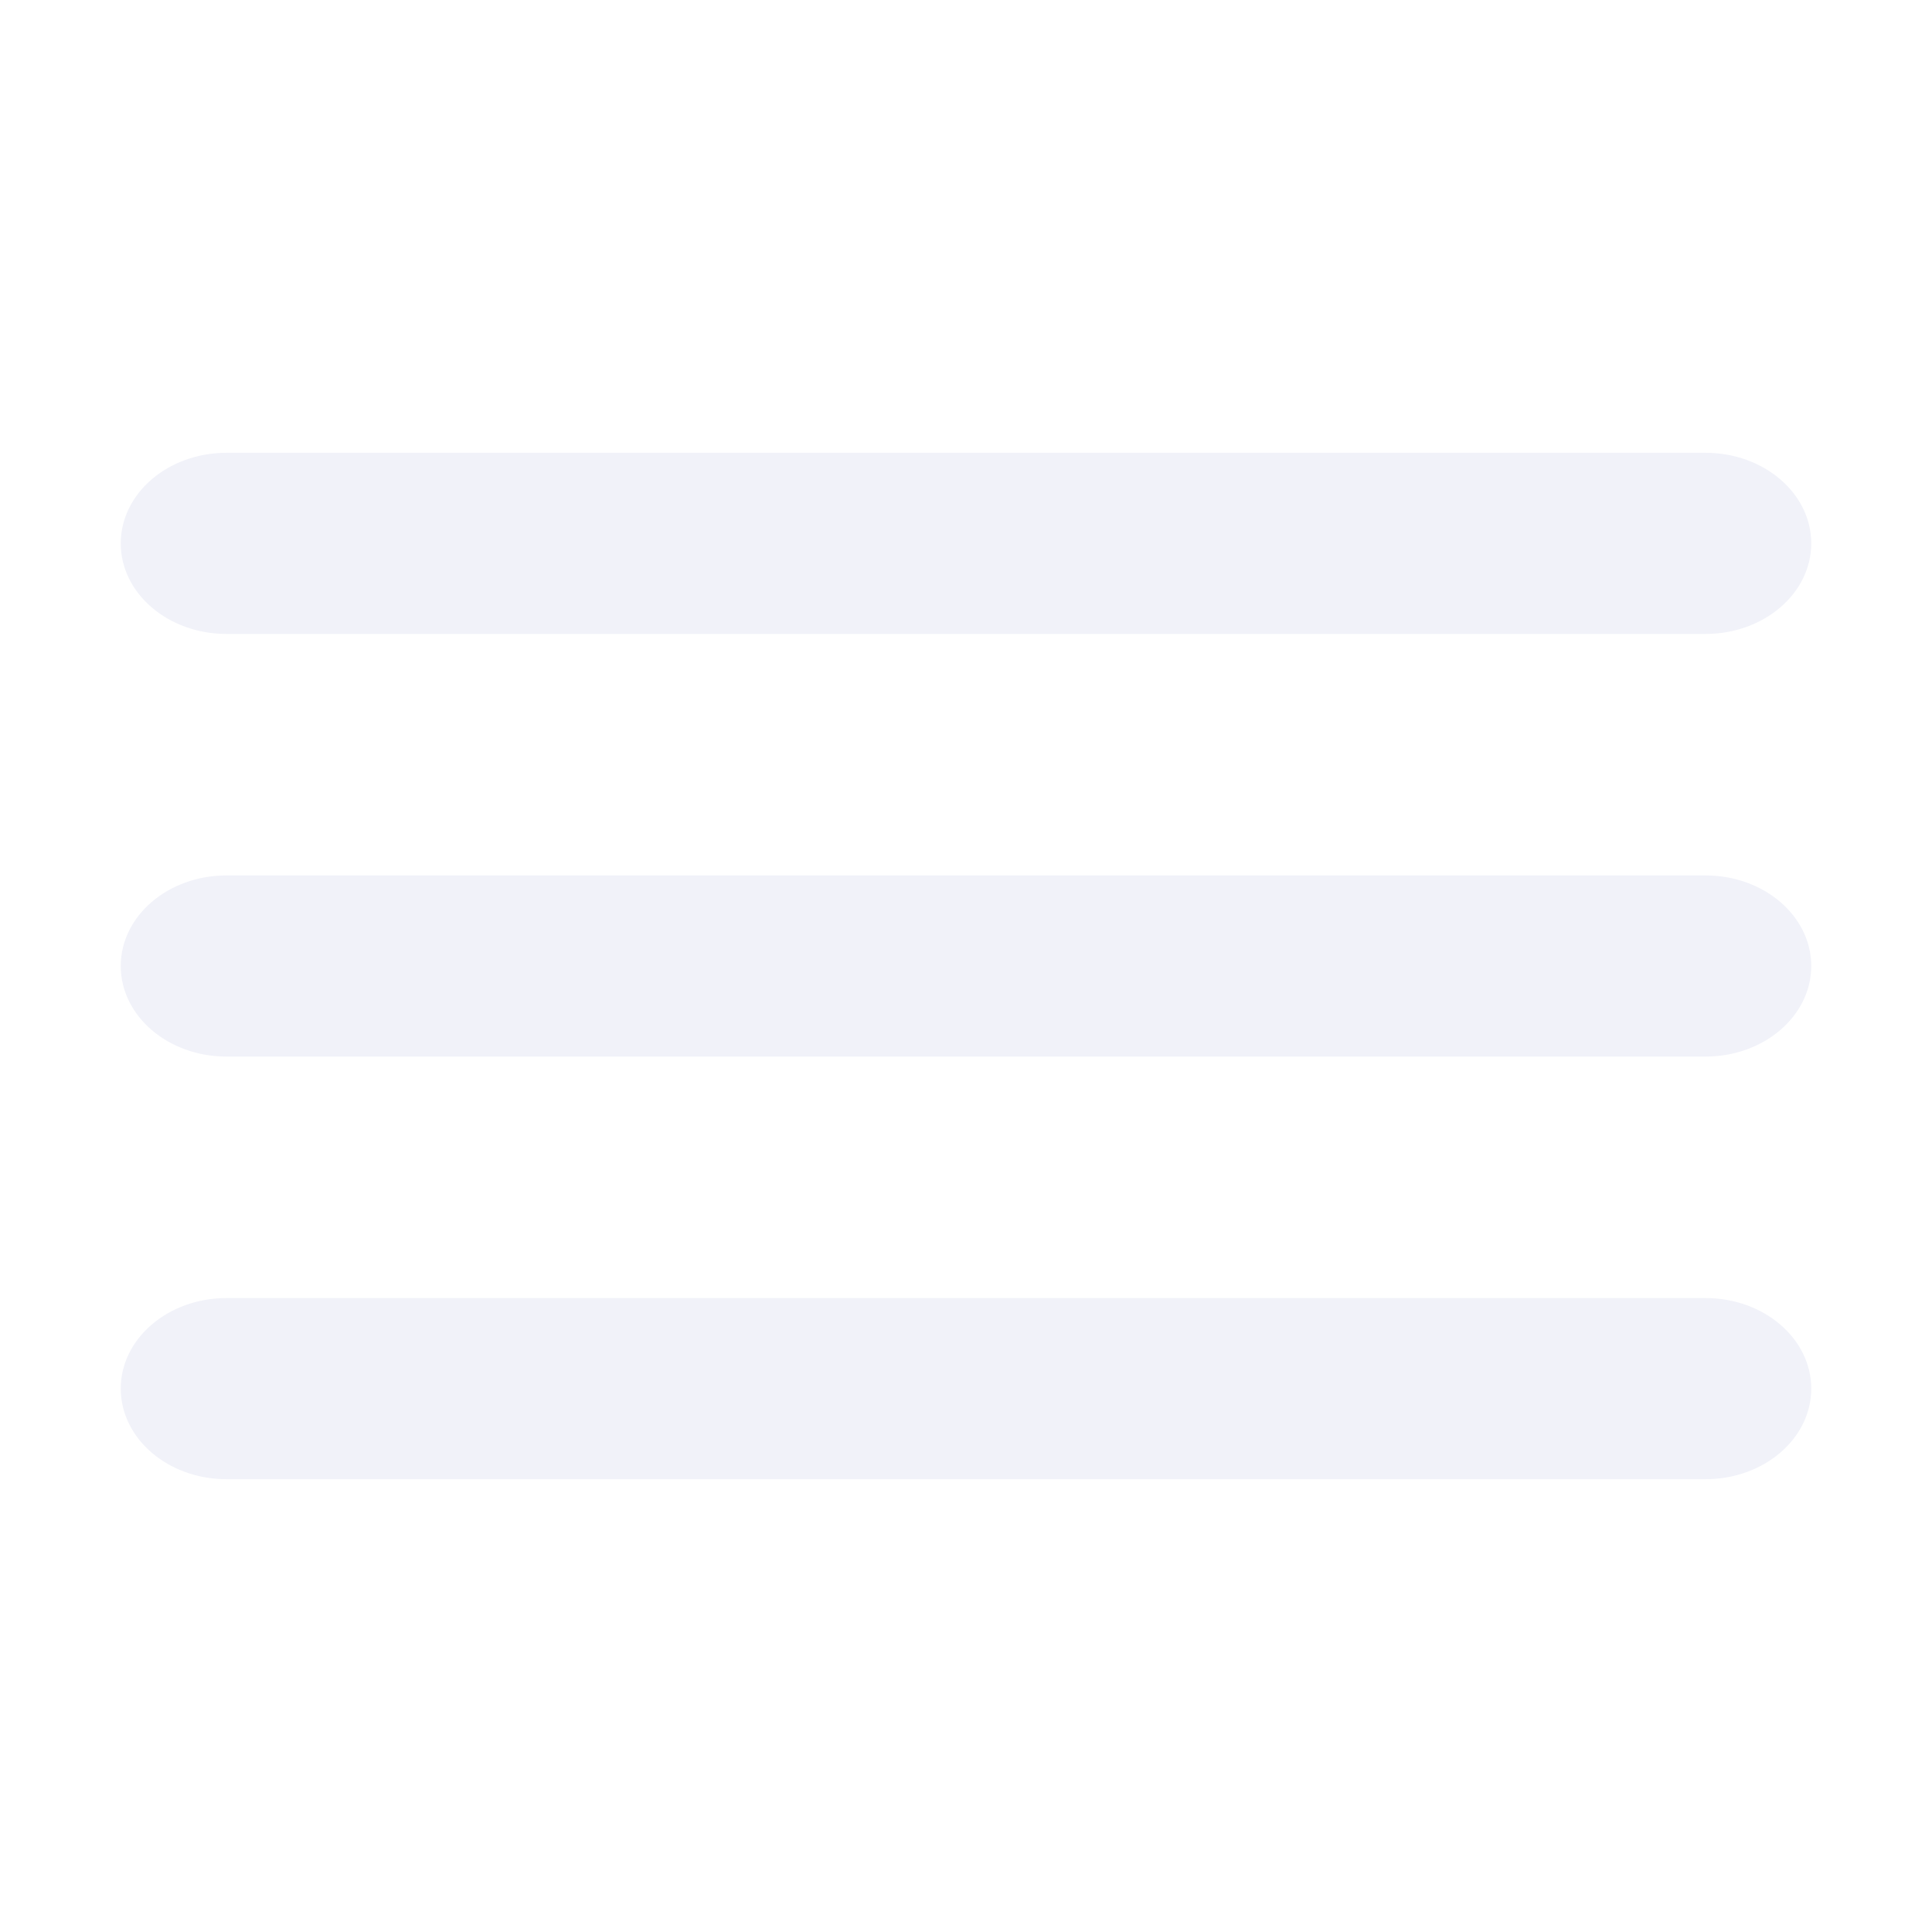
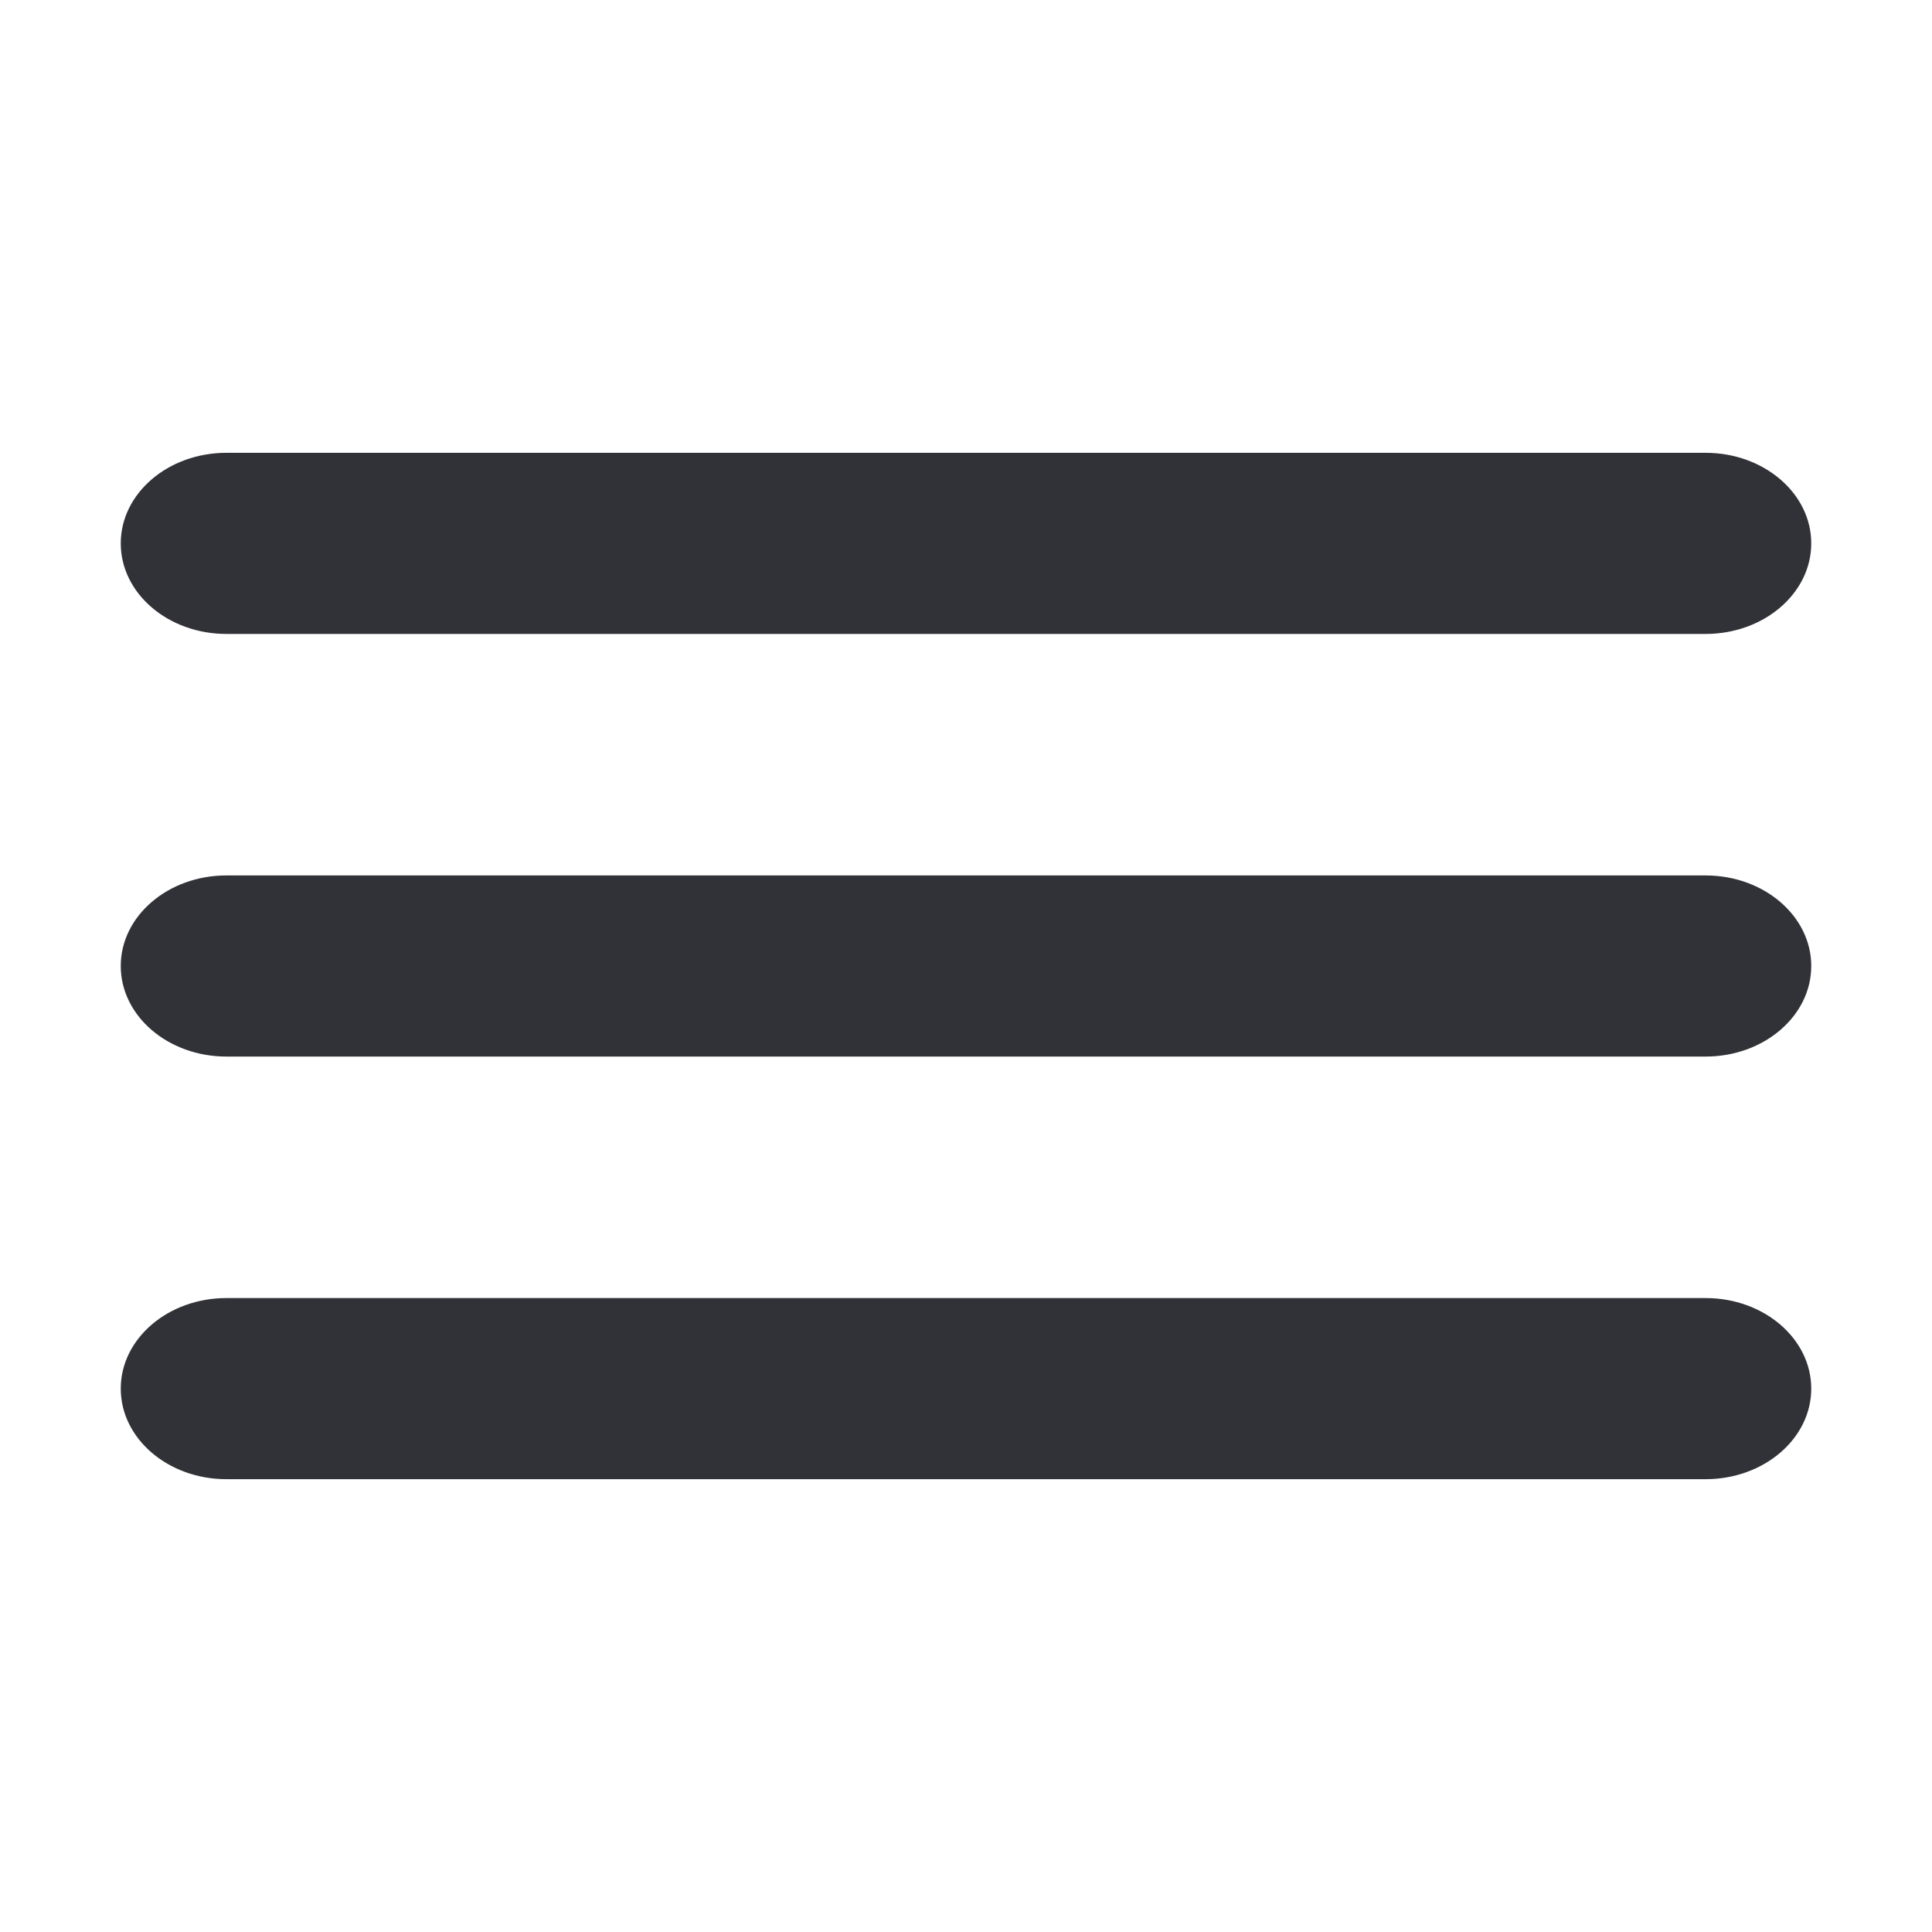
<svg xmlns="http://www.w3.org/2000/svg" width="16" height="16" viewBox="0 0 16 16" fill="none">
-   <path d="M1 4.5C1 4.086 1.392 3.75 1.875 3.75H14.125C14.608 3.75 15 4.086 15 4.5C15 4.914 14.608 5.25 14.125 5.25H1.875C1.392 5.25 1 4.914 1 4.5Z" fill="#F1F2F9" />
-   <path d="M1 8C1 7.586 1.392 7.25 1.875 7.25H14.125C14.608 7.25 15 7.586 15 8C15 8.414 14.608 8.75 14.125 8.75H1.875C1.392 8.75 1 8.414 1 8Z" fill="#F1F2F9" />
-   <path d="M1.875 10.75C1.392 10.75 1 11.086 1 11.5C1 11.914 1.392 12.25 1.875 12.25H14.125C14.608 12.25 15 11.914 15 11.5C15 11.086 14.608 10.75 14.125 10.75H1.875Z" fill="#F1F2F9" />
+   <path d="M1 4.5C1 4.086 1.392 3.75 1.875 3.75H14.125C14.608 3.75 15 4.086 15 4.5C15 4.914 14.608 5.25 14.125 5.25H1.875C1.392 5.25 1 4.914 1 4.5Z" fill="#313237" />
+   <path d="M1 8C1 7.586 1.392 7.25 1.875 7.25H14.125C14.608 7.25 15 7.586 15 8C15 8.414 14.608 8.75 14.125 8.75H1.875C1.392 8.75 1 8.414 1 8Z" fill="#313237" />
+   <path d="M1.875 10.75C1.392 10.75 1 11.086 1 11.5C1 11.914 1.392 12.25 1.875 12.25H14.125C14.608 12.25 15 11.914 15 11.5C15 11.086 14.608 10.75 14.125 10.75H1.875Z" fill="#313237" />
</svg>
